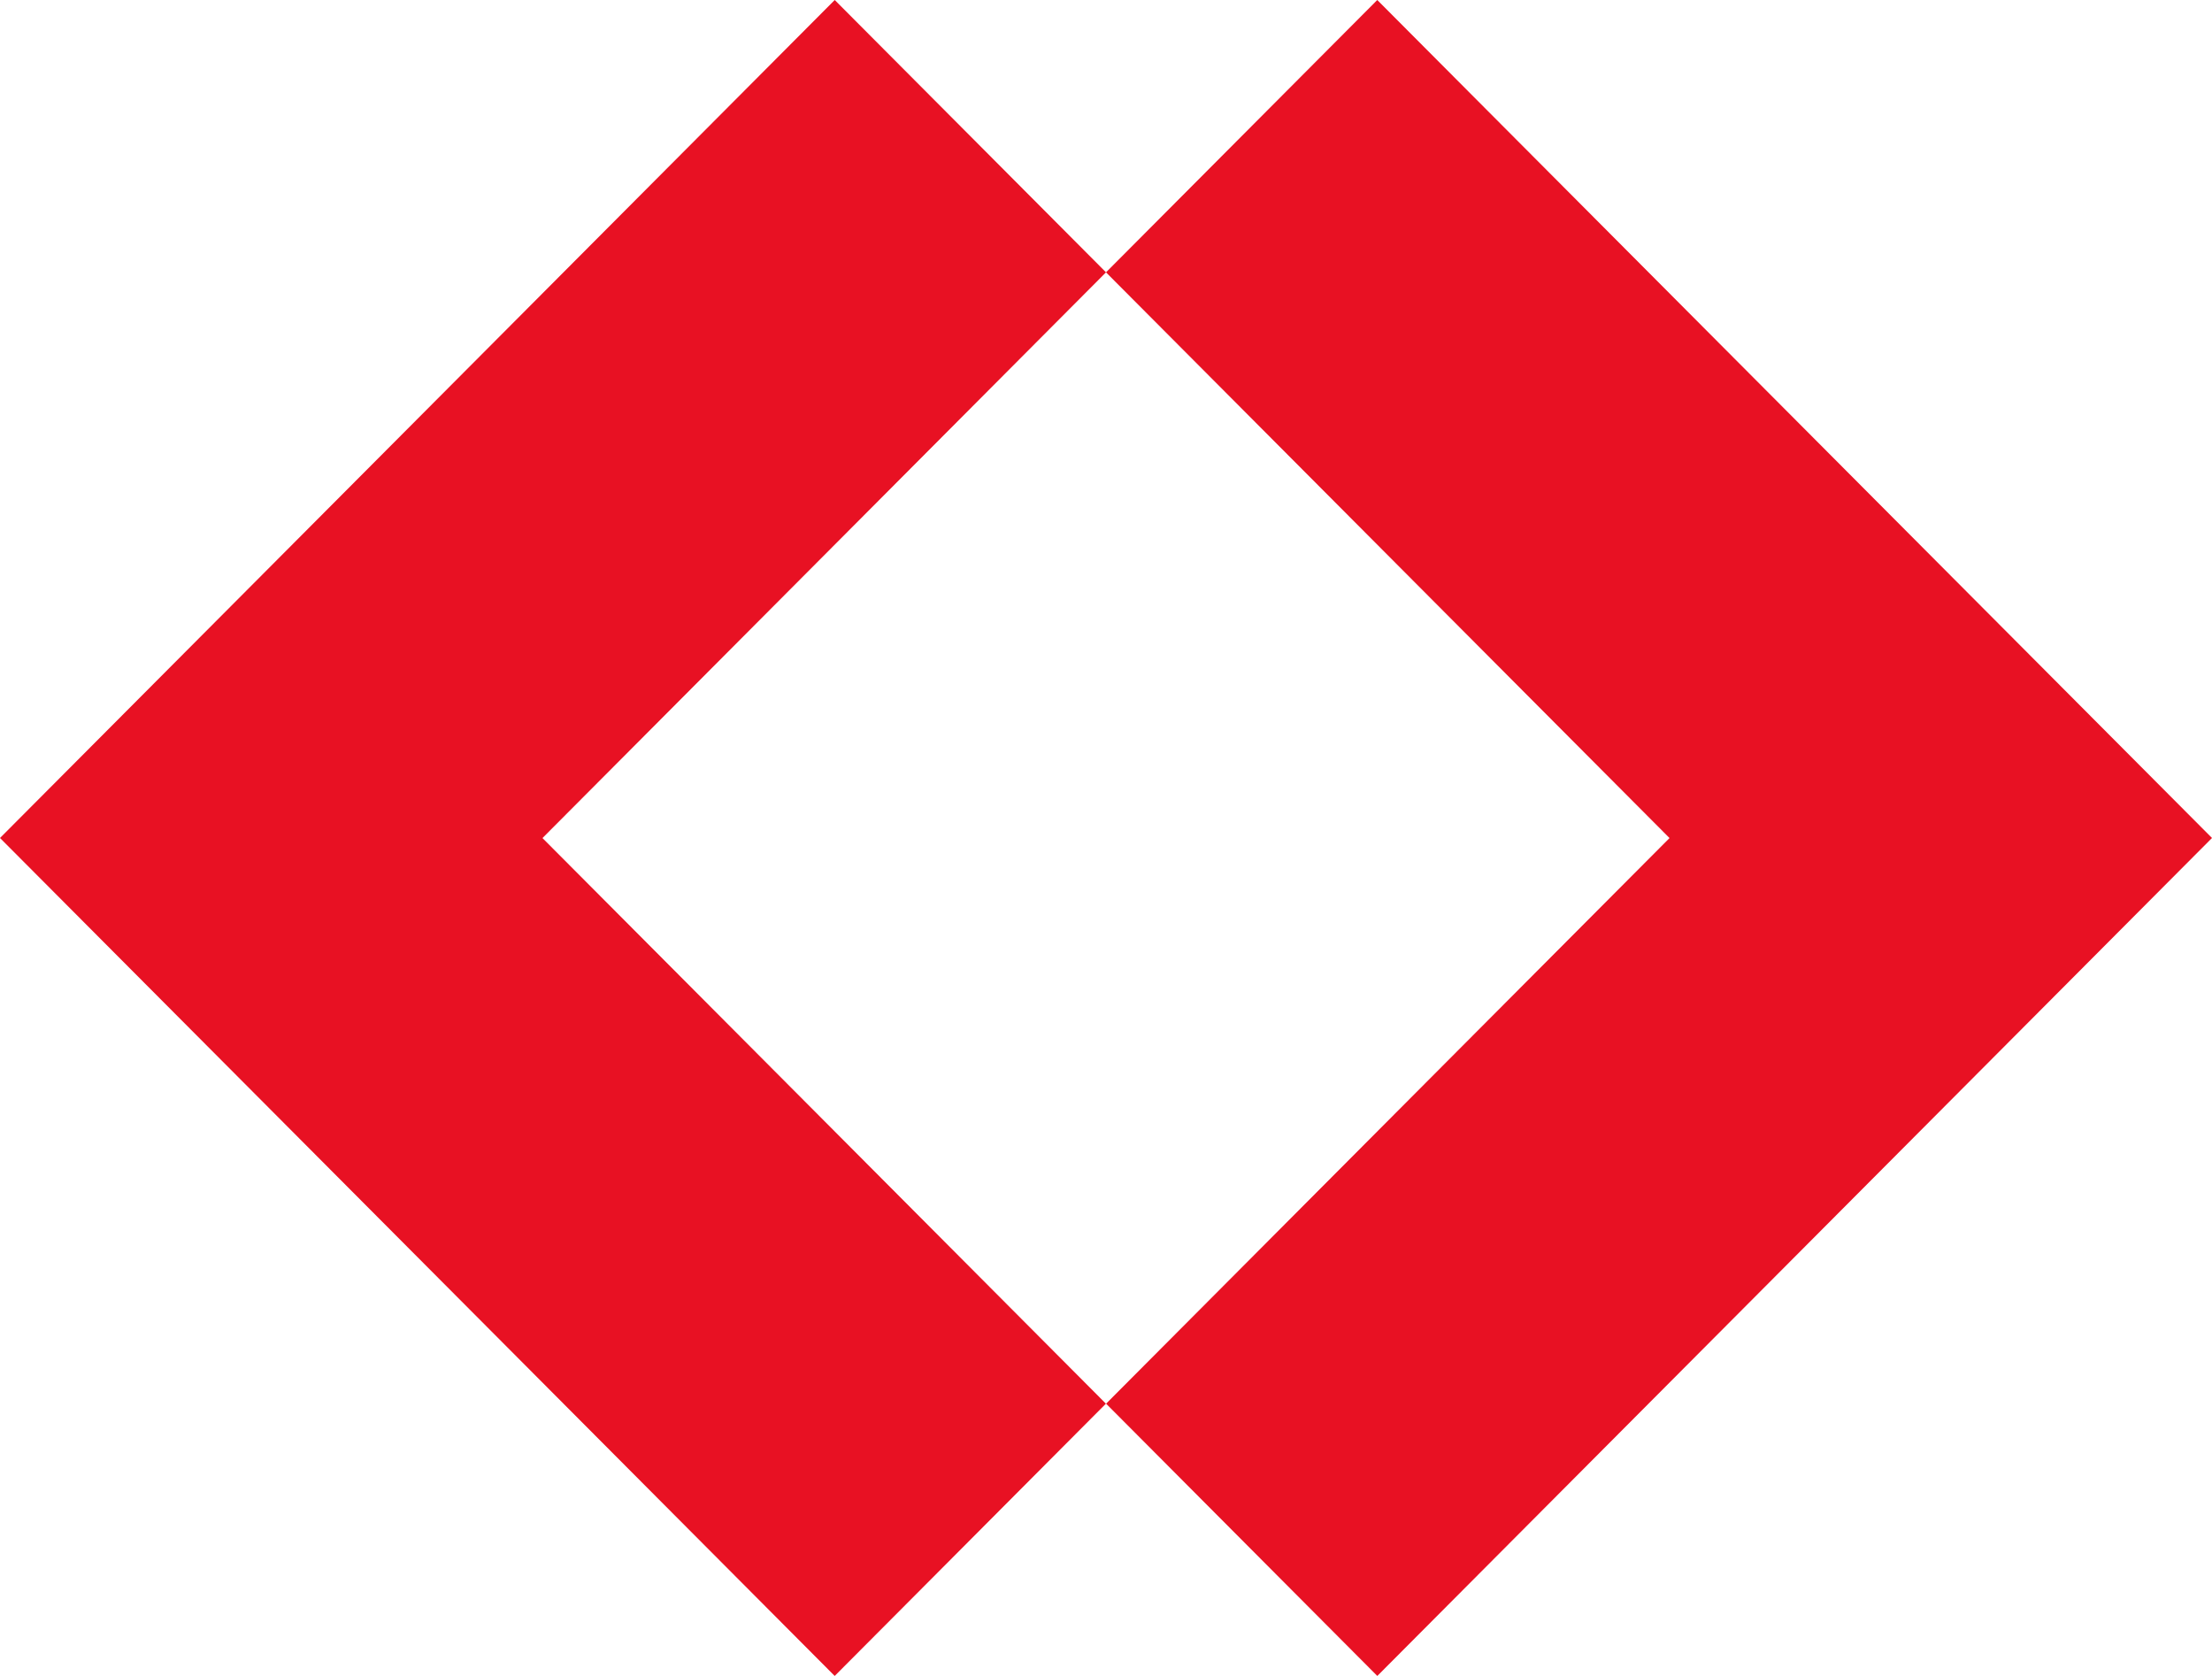
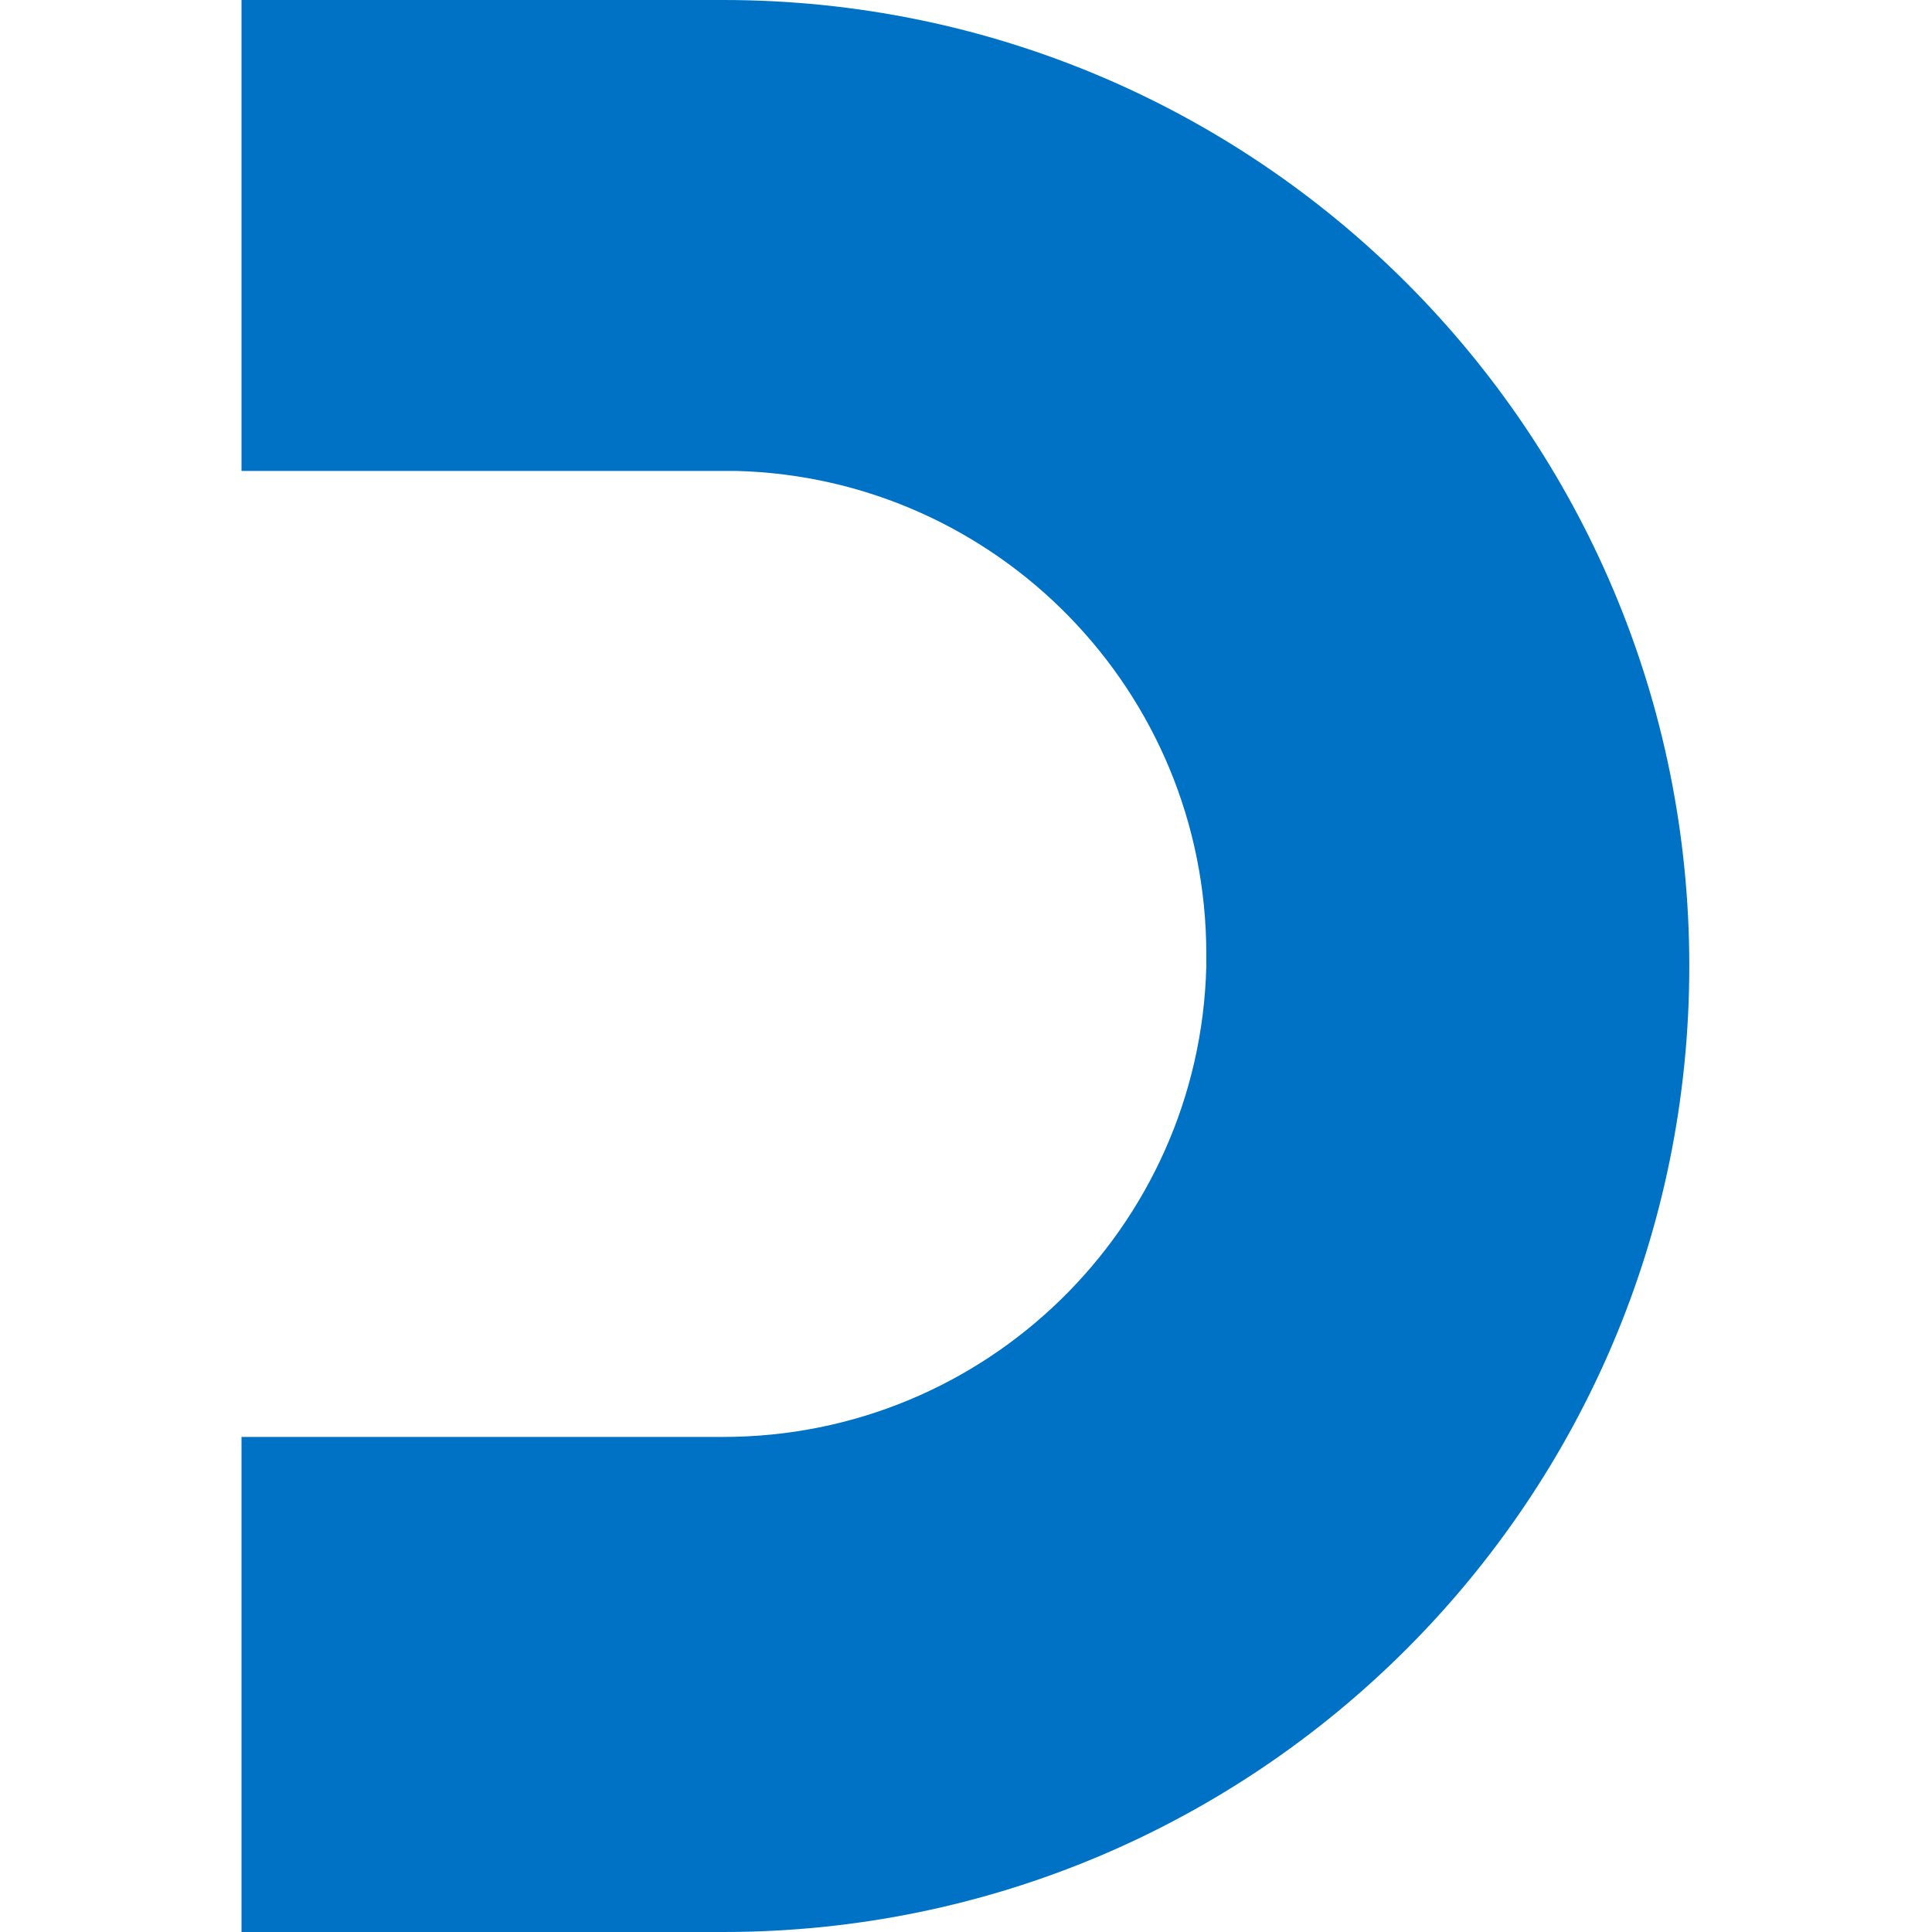
- <svg xmlns="http://www.w3.org/2000/svg" width="132" height="100" viewBox="0 0 132 100" fill="none">
-   <path fill-rule="evenodd" clip-rule="evenodd" d="M0 50.001L49.812 0L66 16.25L32.372 50.005L65.994 83.754L49.81 100L0 50.001Z" fill="#E81123" />
-   <path fill-rule="evenodd" clip-rule="evenodd" d="M132 50.001L82.188 0L66 16.25L99.628 50.005L66.006 83.754L82.19 100L132 50.001Z" fill="#E81123" />
+ <svg xmlns="http://www.w3.org/2000/svg" width="320" height="320" viewBox="0 0 320 320">
+   <path fill="#0072C6" transform="translate(40)" d="M79.8 0C168.2 0 239.8 71.6 239.8 160C239.8 248.4 168.2 320 79.8 320L0 320V238H79.8C123.3 238 158.7 203.3 159.8 160.1L159.8 158C159.8 114.5 125.1 79.1 81.9 78L79.8 78L0 78V0L79.8 0Z" />
</svg>
